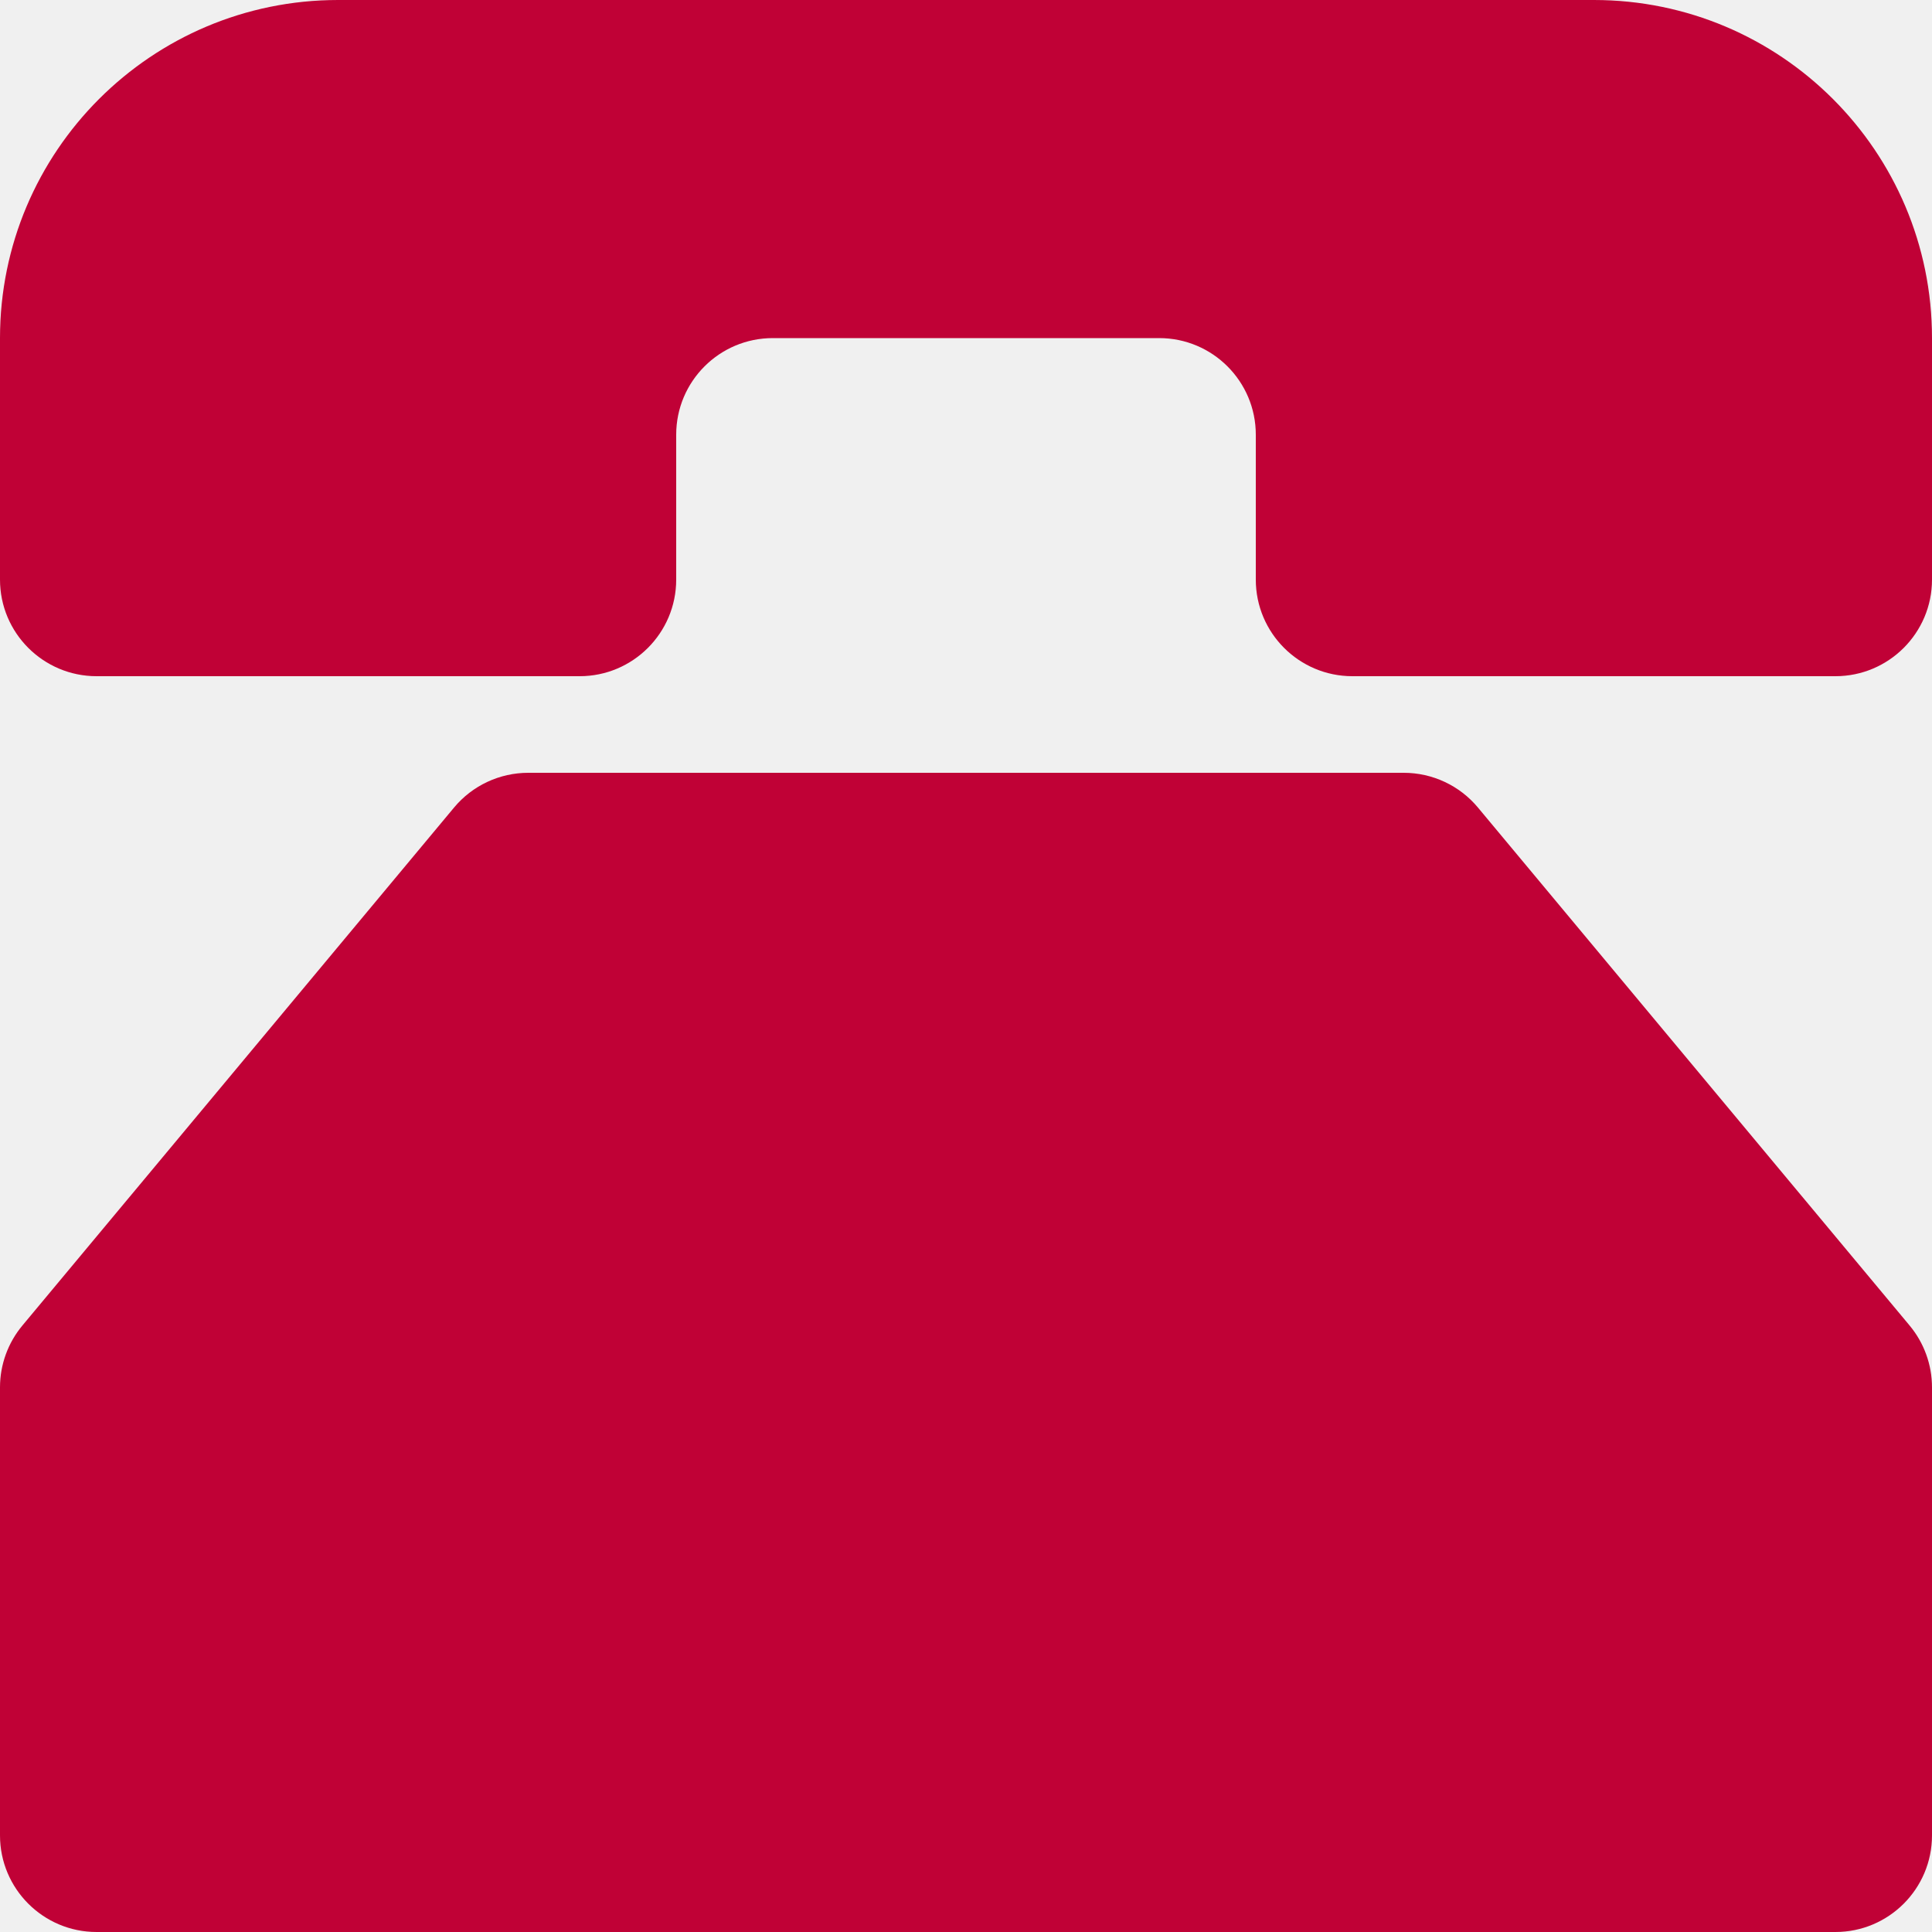
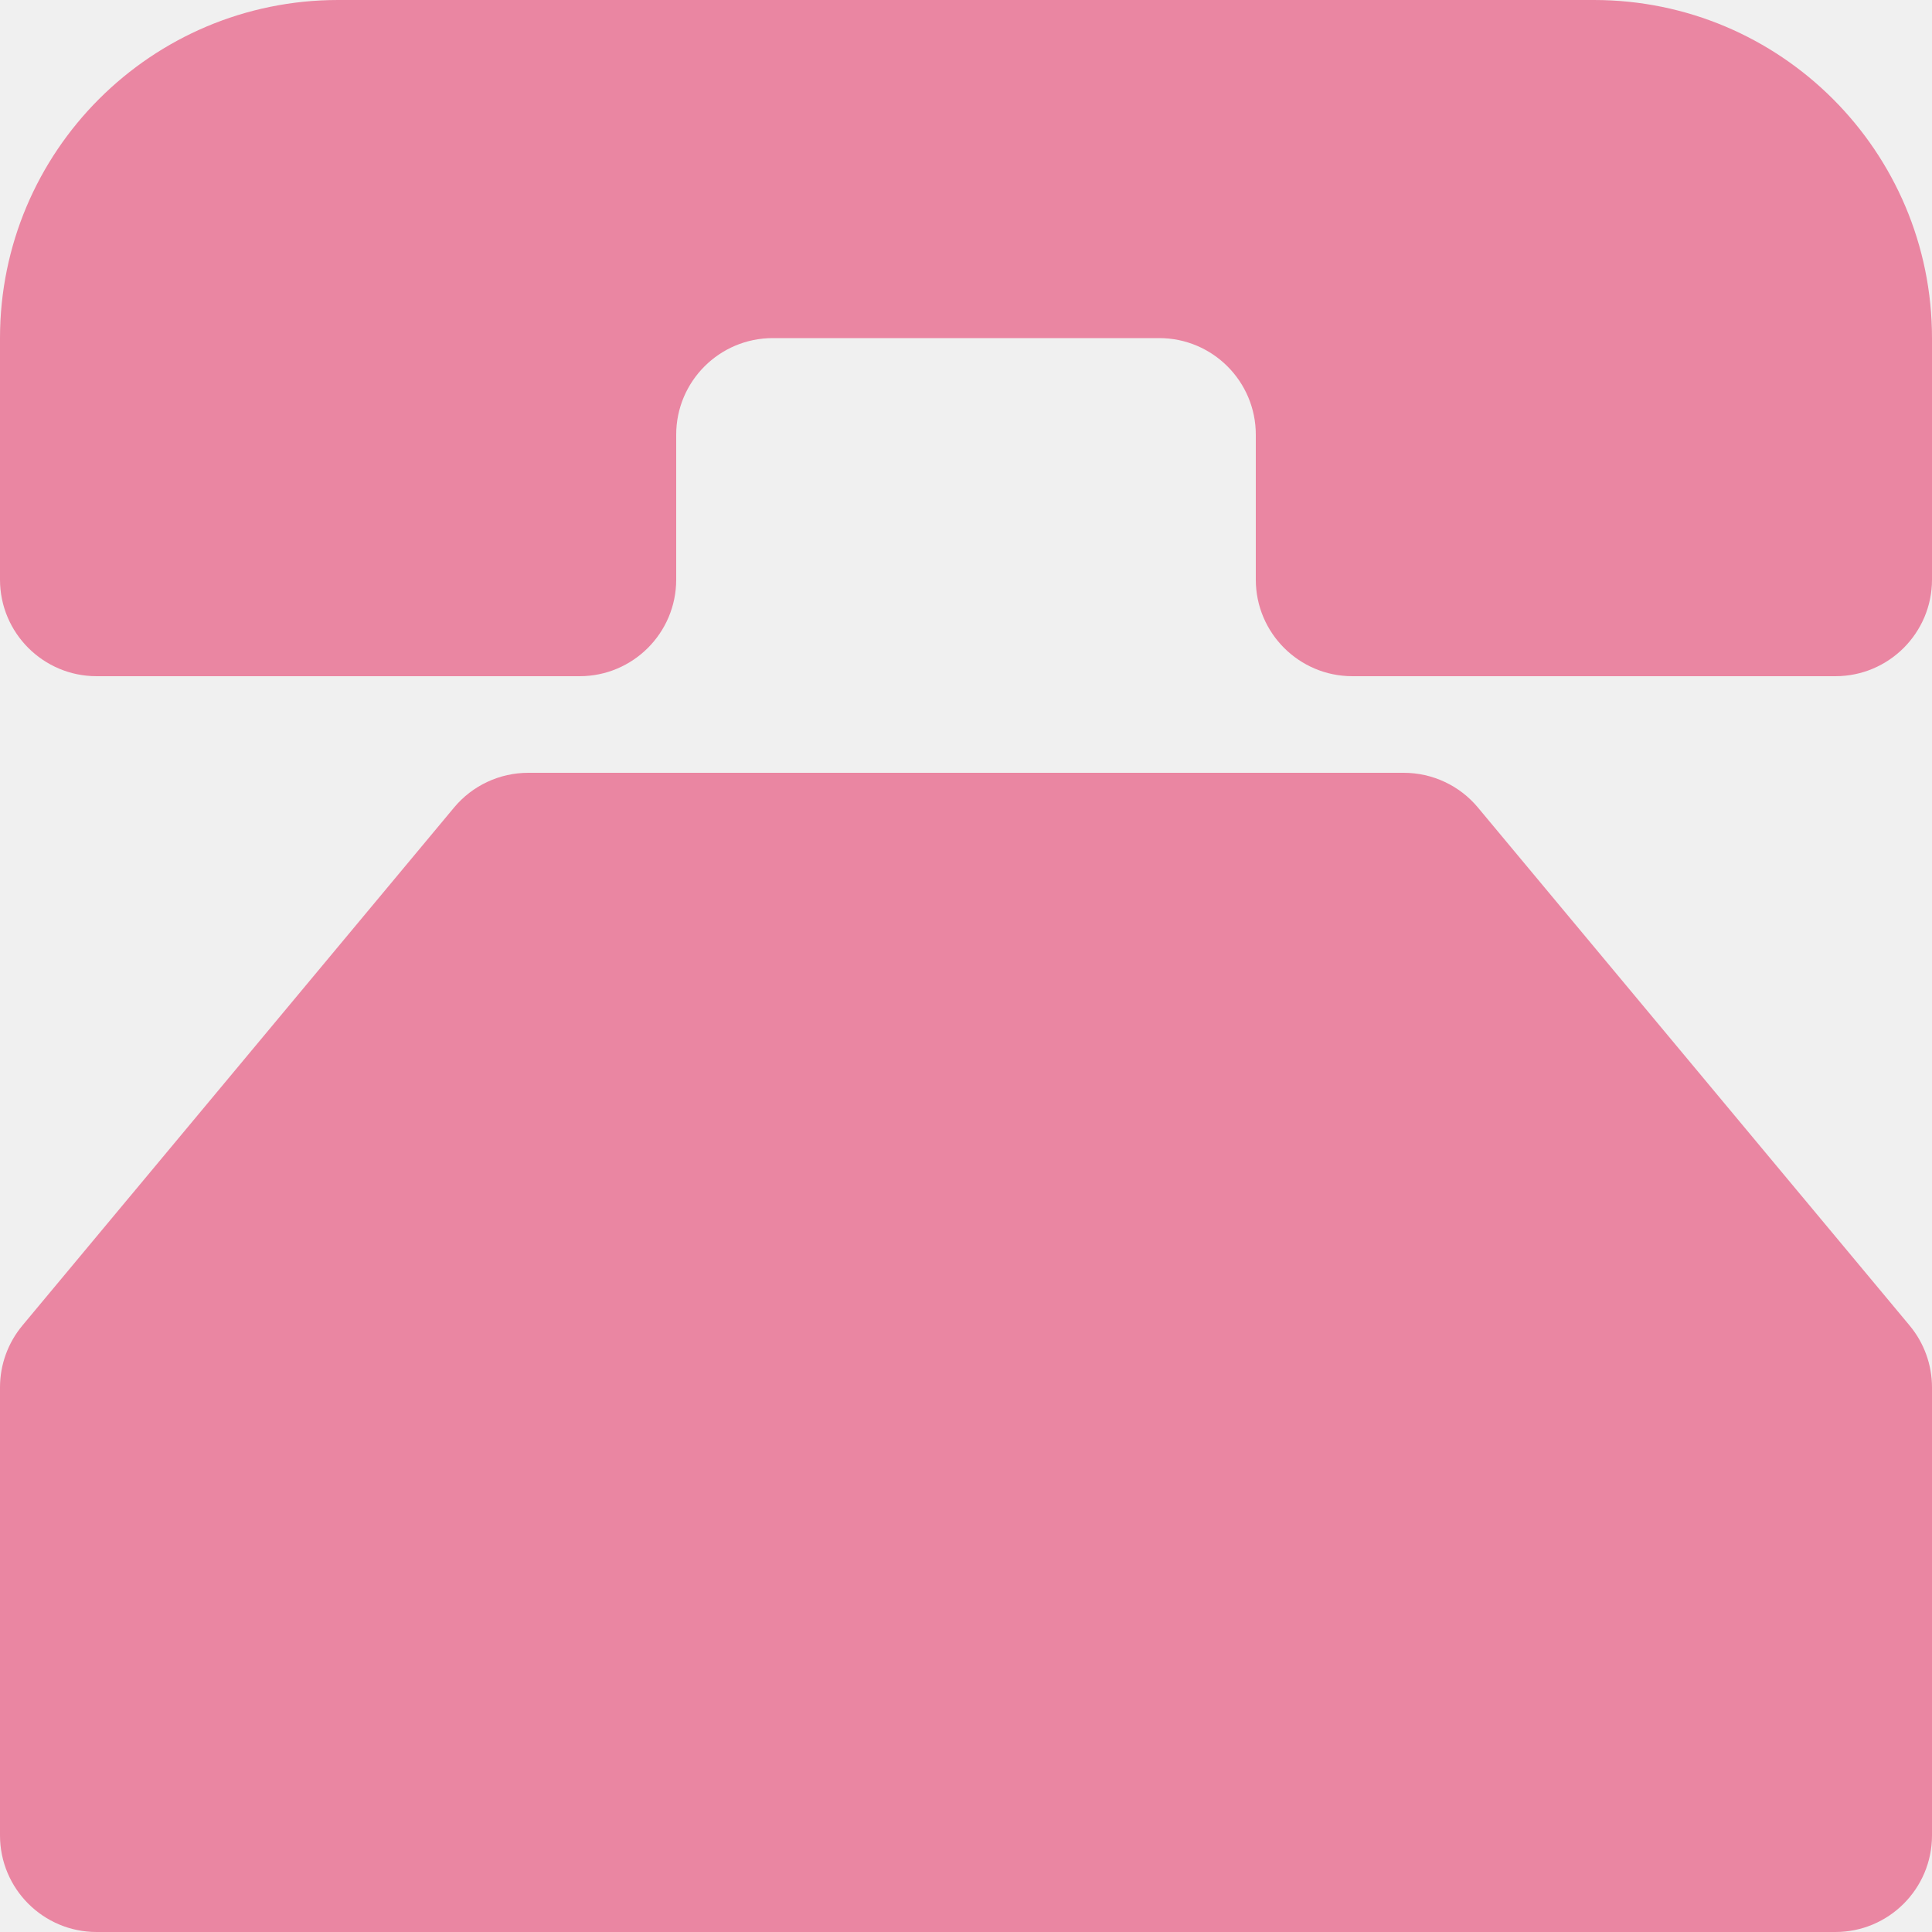
<svg xmlns="http://www.w3.org/2000/svg" width="100" height="100" viewBox="0 0 100 100" fill="none">
-   <path d="M5 100H95C97.761 100 100 97.761 100 95V71.81C100 70.641 99.59 69.508 98.841 68.609L76.499 41.799C75.549 40.659 74.142 40 72.658 40H50H27.342C25.858 40 24.451 40.659 23.501 41.799L1.159 68.609C0.41 69.508 0 70.641 0 71.81V95C0 97.761 2.239 100 5 100Z" fill="#C00136" />
-   <path d="M17.5 0H82.5C92.165 0 100 7.835 100 17.5V20V30C100 32.761 97.761 35 95 35H70C67.239 35 65 32.761 65 30V22.5C65 19.739 62.761 17.5 60 17.5H40C37.239 17.5 35 19.739 35 22.5V30C35 32.761 32.761 35 30 35H5C2.239 35 0 32.761 0 30V20V17.5C0 7.835 7.835 0 17.5 0Z" fill="#C00136" />
+   <g clip-path="url(#clip0_1986_442)">
+     <path d="M5 100H95C97.761 100 100 97.761 100 95V71.81C100 70.641 99.59 69.508 98.841 68.609L76.499 41.799C75.549 40.659 74.142 40 72.658 40H50H27.342C25.858 40 24.451 40.659 23.501 41.799L1.159 68.609C0.41 69.508 0 70.641 0 71.81V95C0 97.761 2.239 100 5 100Z" fill="#EA86A2" />
+     <path d="M17.5 0H82.5C92.165 0 100 7.835 100 17.5V20V30C100 32.761 97.761 35 95 35H70C67.239 35 65 32.761 65 30V22.5C65 19.739 62.761 17.5 60 17.5H40C37.239 17.5 35 19.739 35 22.5V30C35 32.761 32.761 35 30 35H5C2.239 35 0 32.761 0 30V20V17.5C0 7.835 7.835 0 17.5 0Z" fill="#EA86A2" />
+   </g>
+   <defs>
+     <clipPath id="clip0_1986_442">
+       <rect width="100" height="100" fill="white" />
+     </clipPath>
+   </defs>
</svg>
